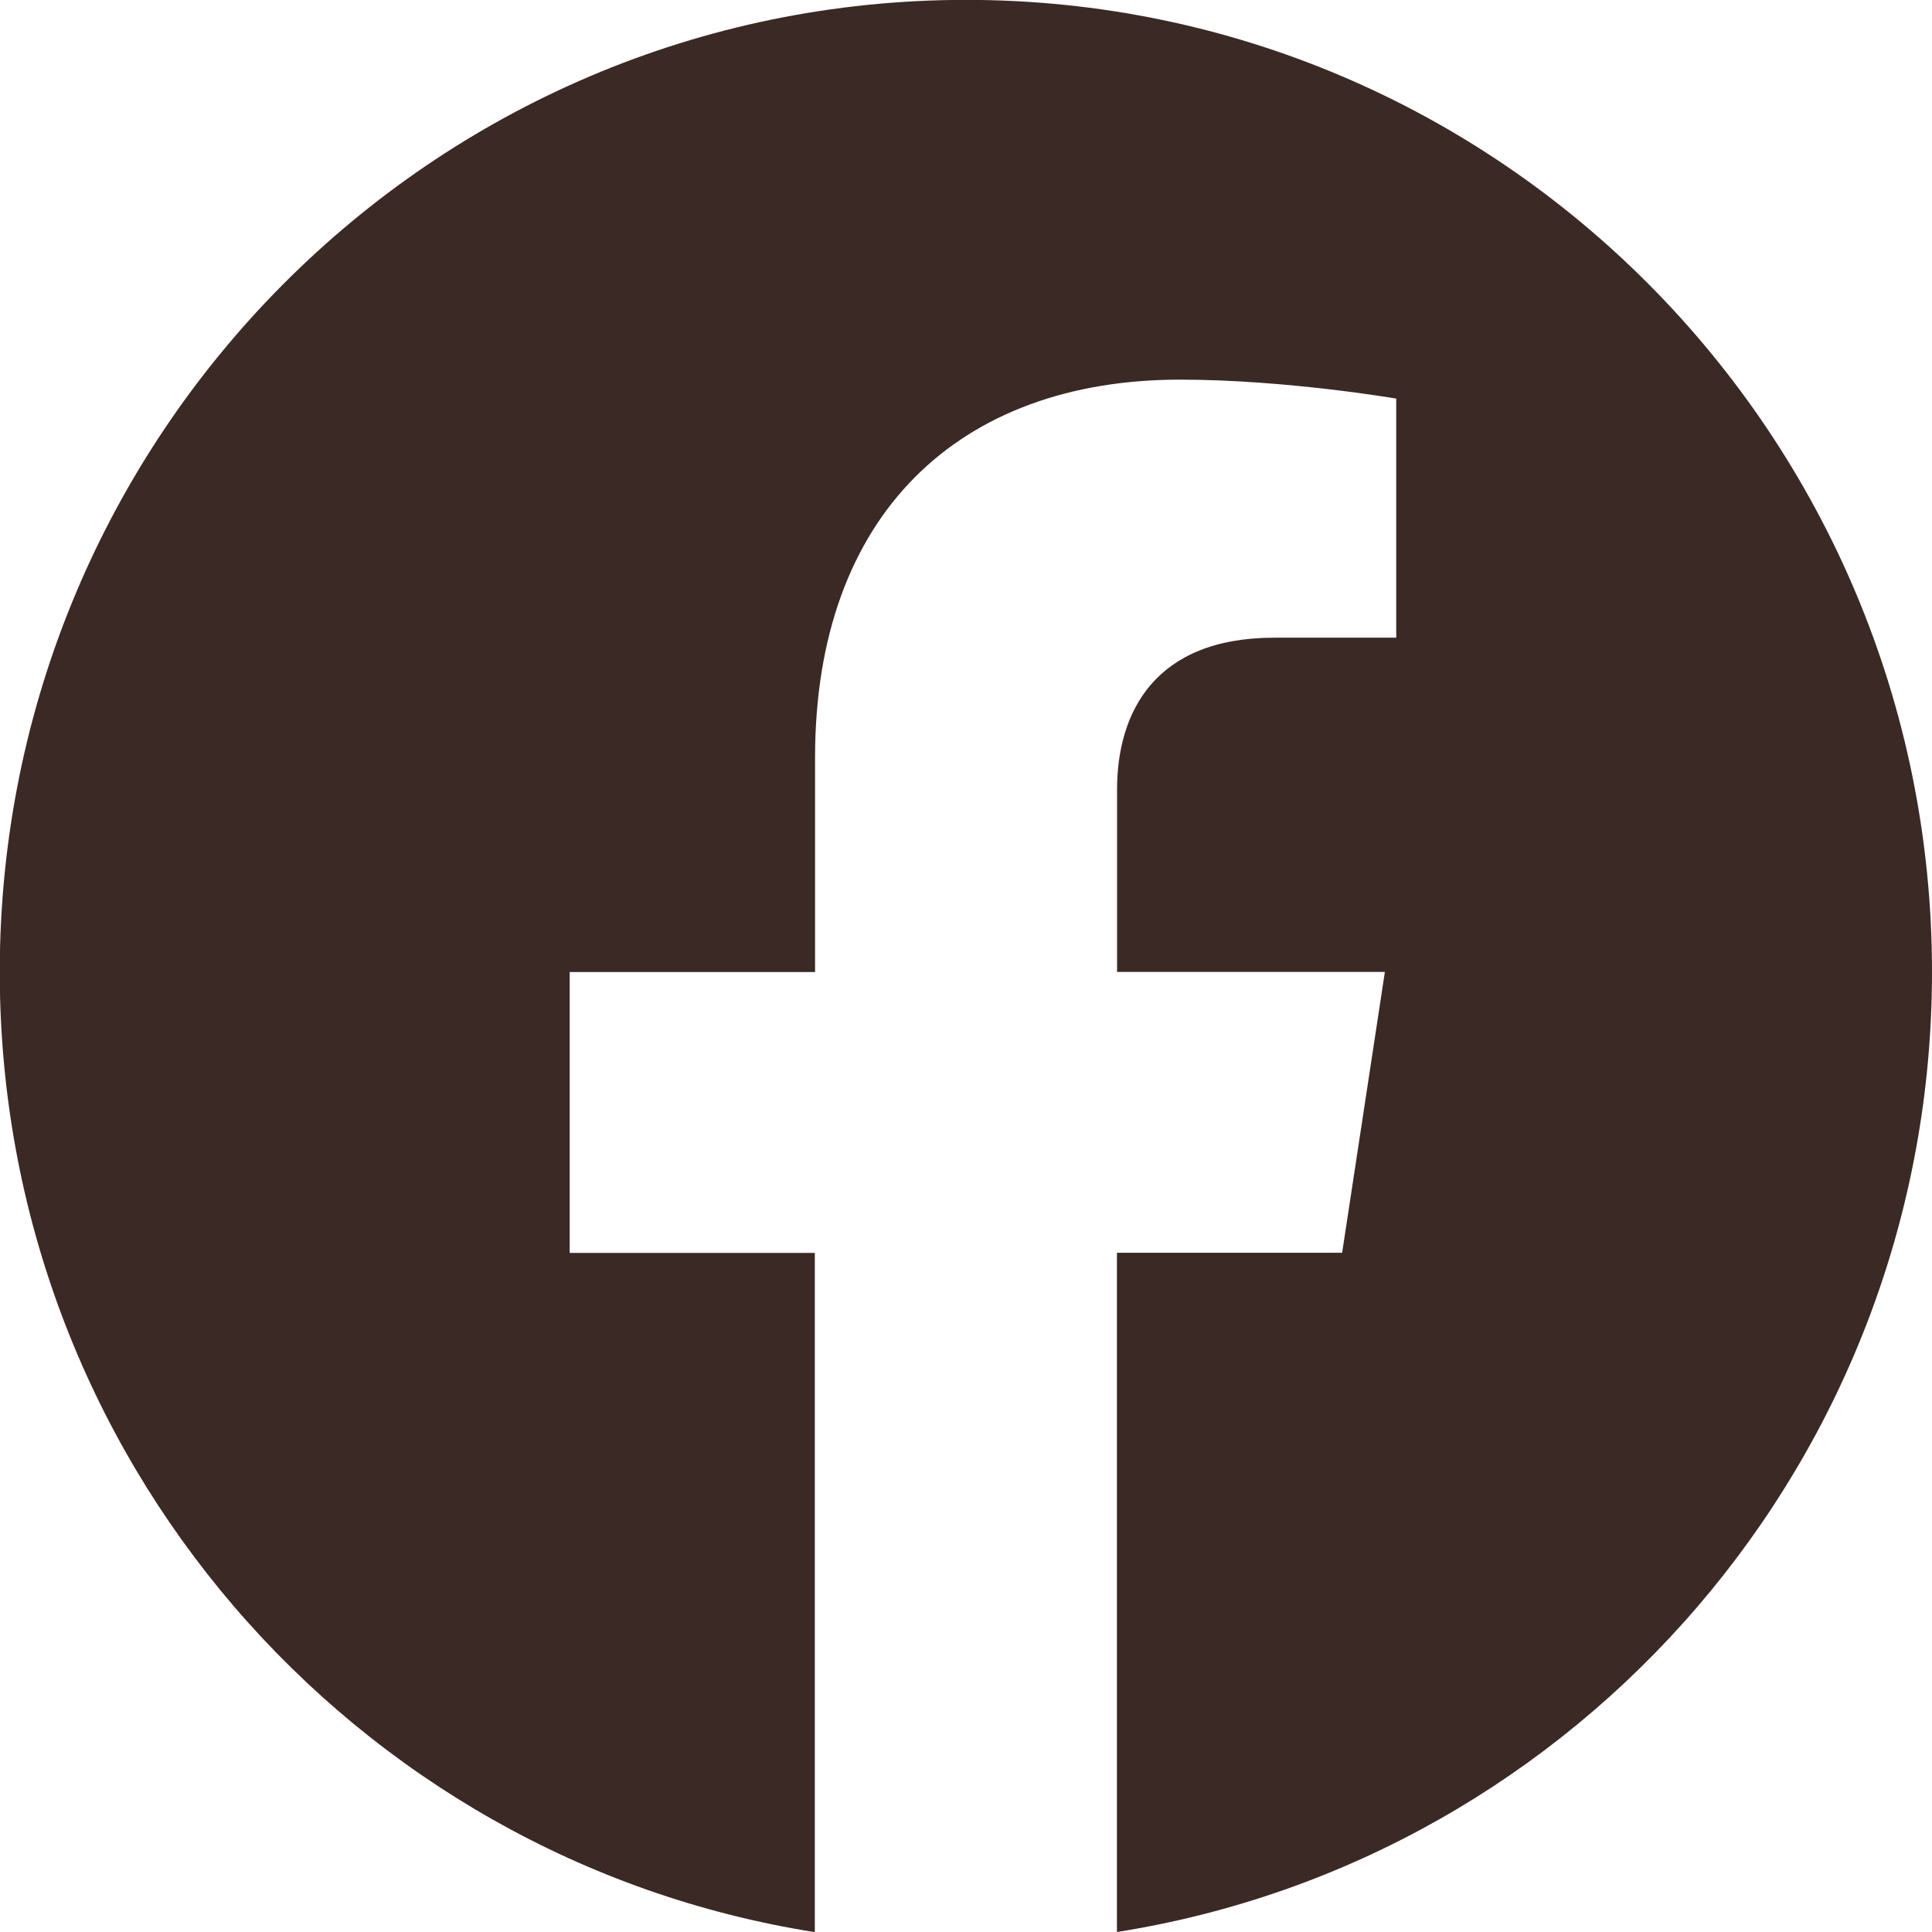
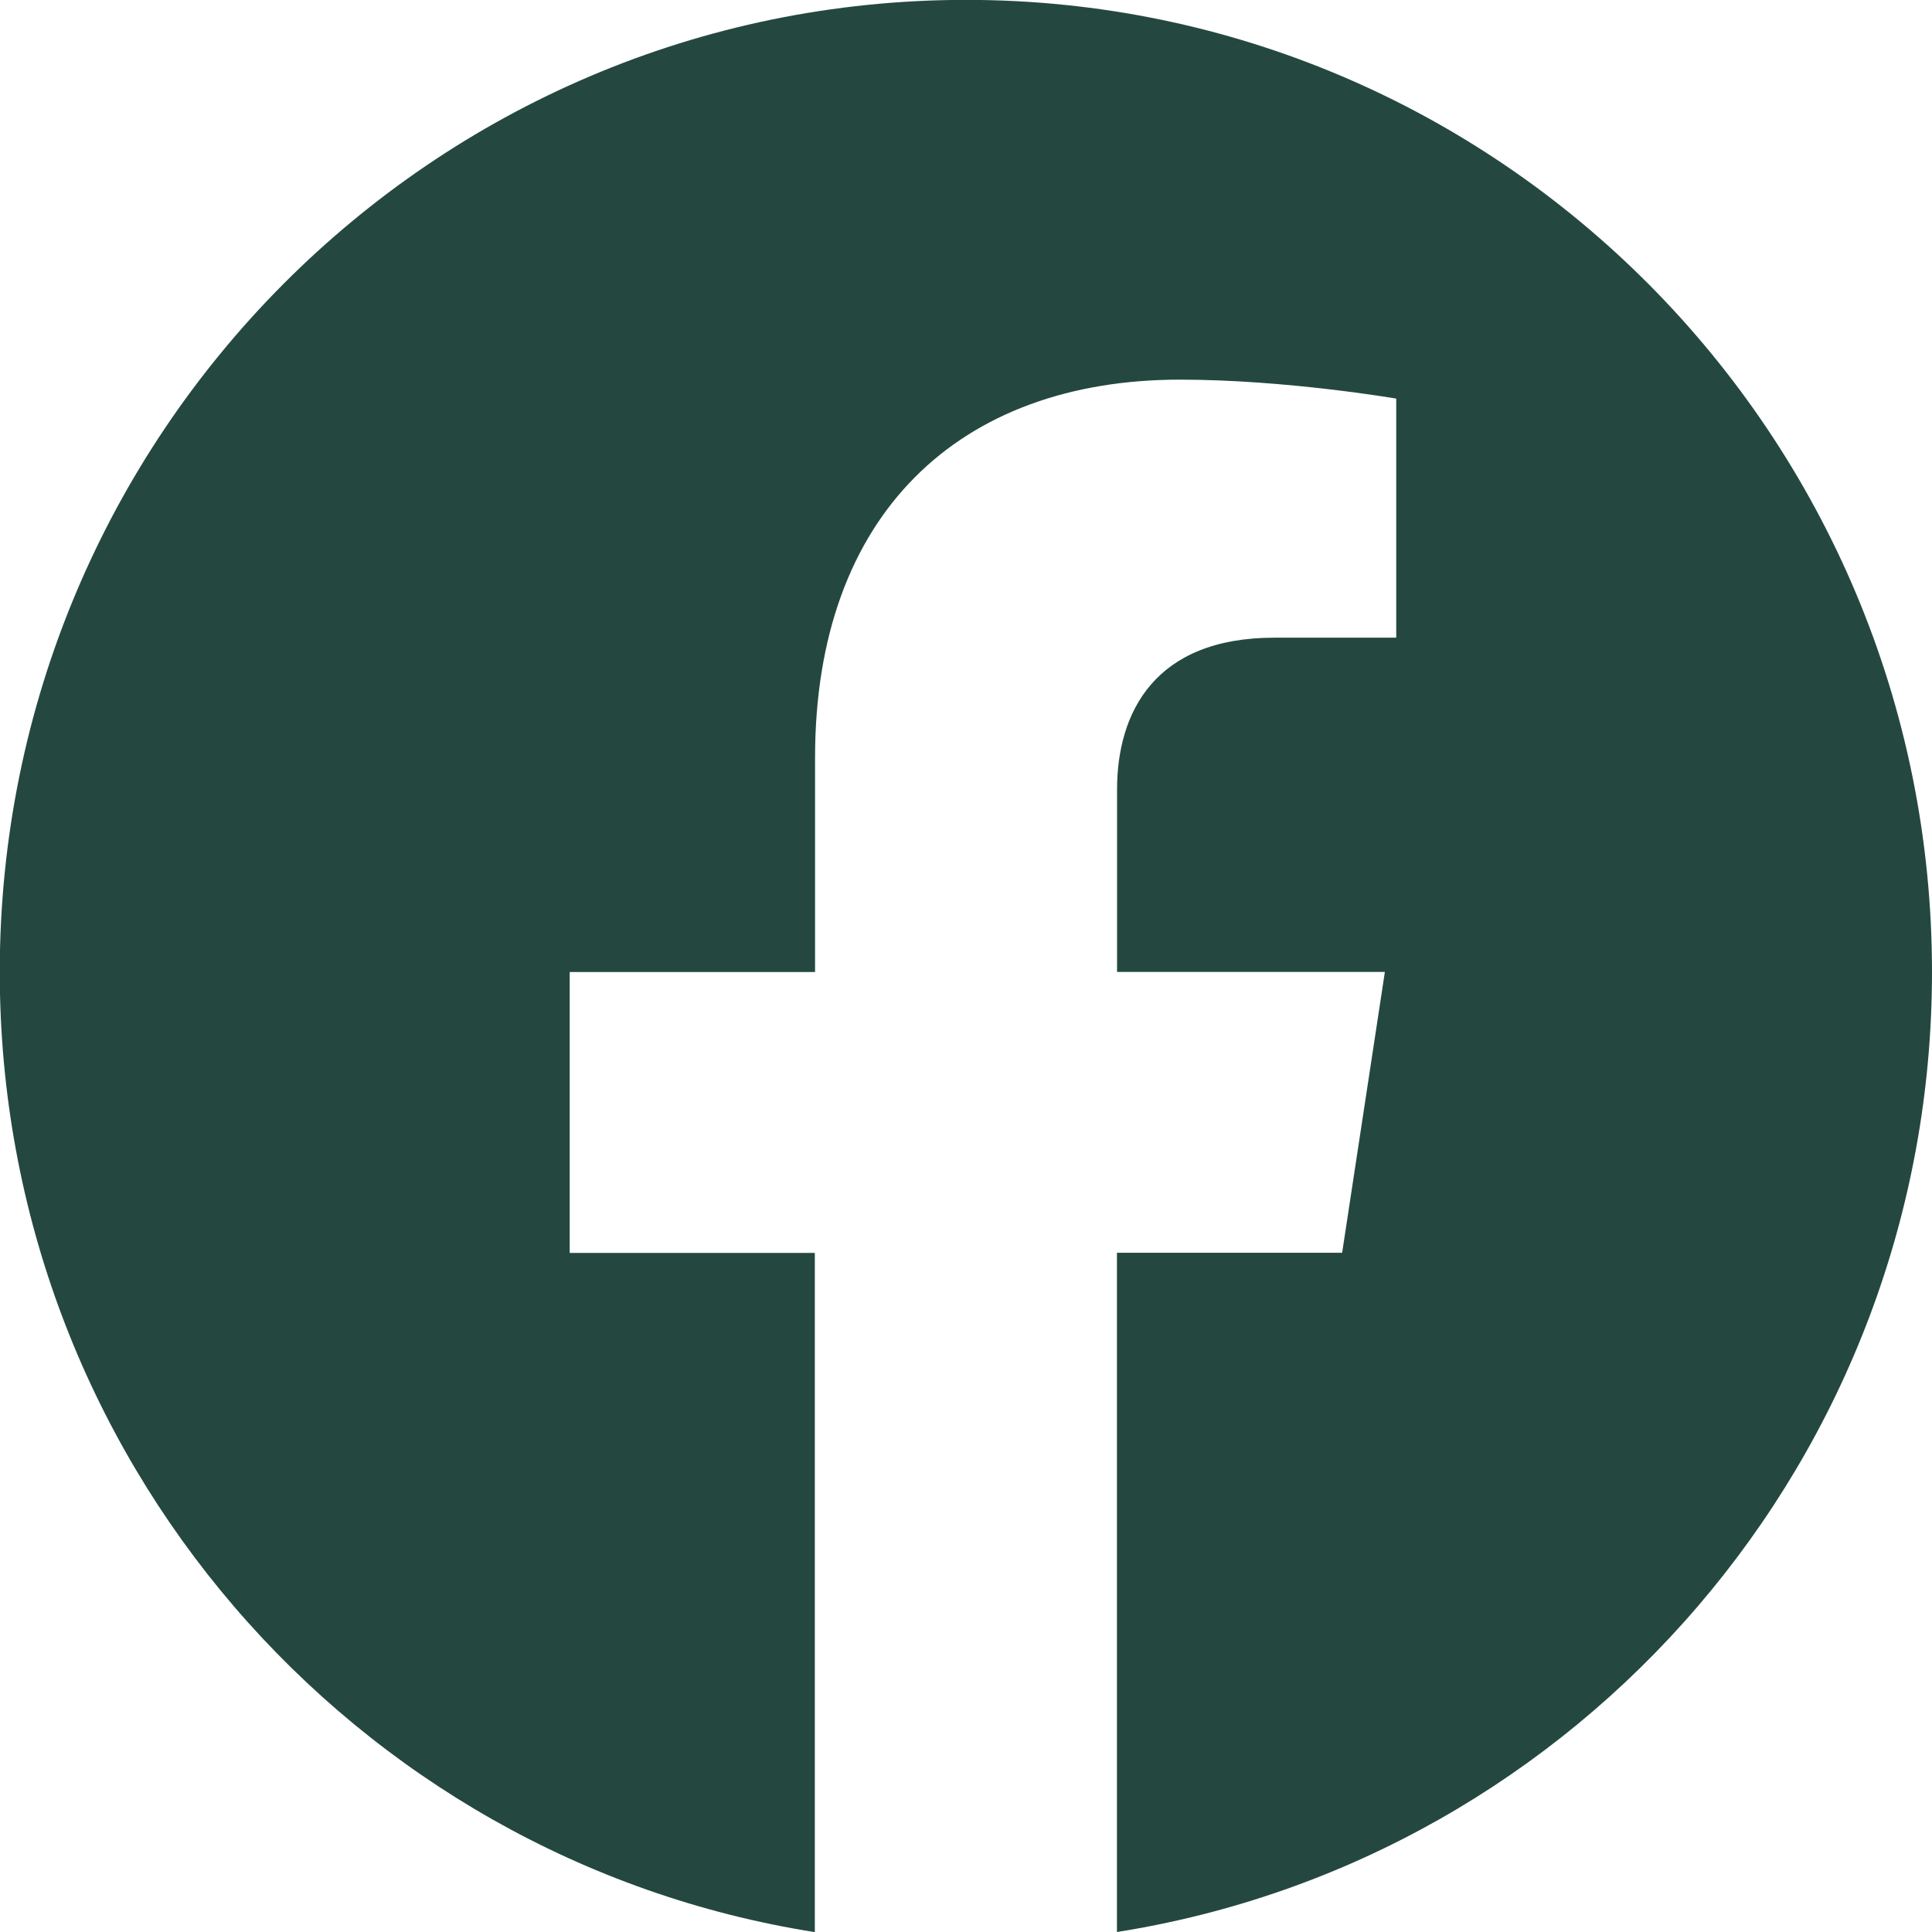
- <svg xmlns="http://www.w3.org/2000/svg" width="16" height="16" fill="#3b2925" viewBox="0 0 16 16">
+ <svg xmlns="http://www.w3.org/2000/svg" width="16" height="16" fill="#24483f" viewBox="0 0 16 16">
  <path d="M16 8.049c0-4.446-3.582-8.05-8-8.05C3.58 0-.002 3.603-.002 8.05c0 4.017 2.926 7.347 6.75 7.951v-5.625h-2.03V8.05H6.75V6.275c0-2.017 1.195-3.131 3.022-3.131.876 0 1.791.157 1.791.157v1.98h-1.009c-.993 0-1.303.621-1.303 1.258v1.51h2.218l-.354 2.326H9.25V16c3.824-.604 6.75-3.934 6.75-7.951" />
</svg>
